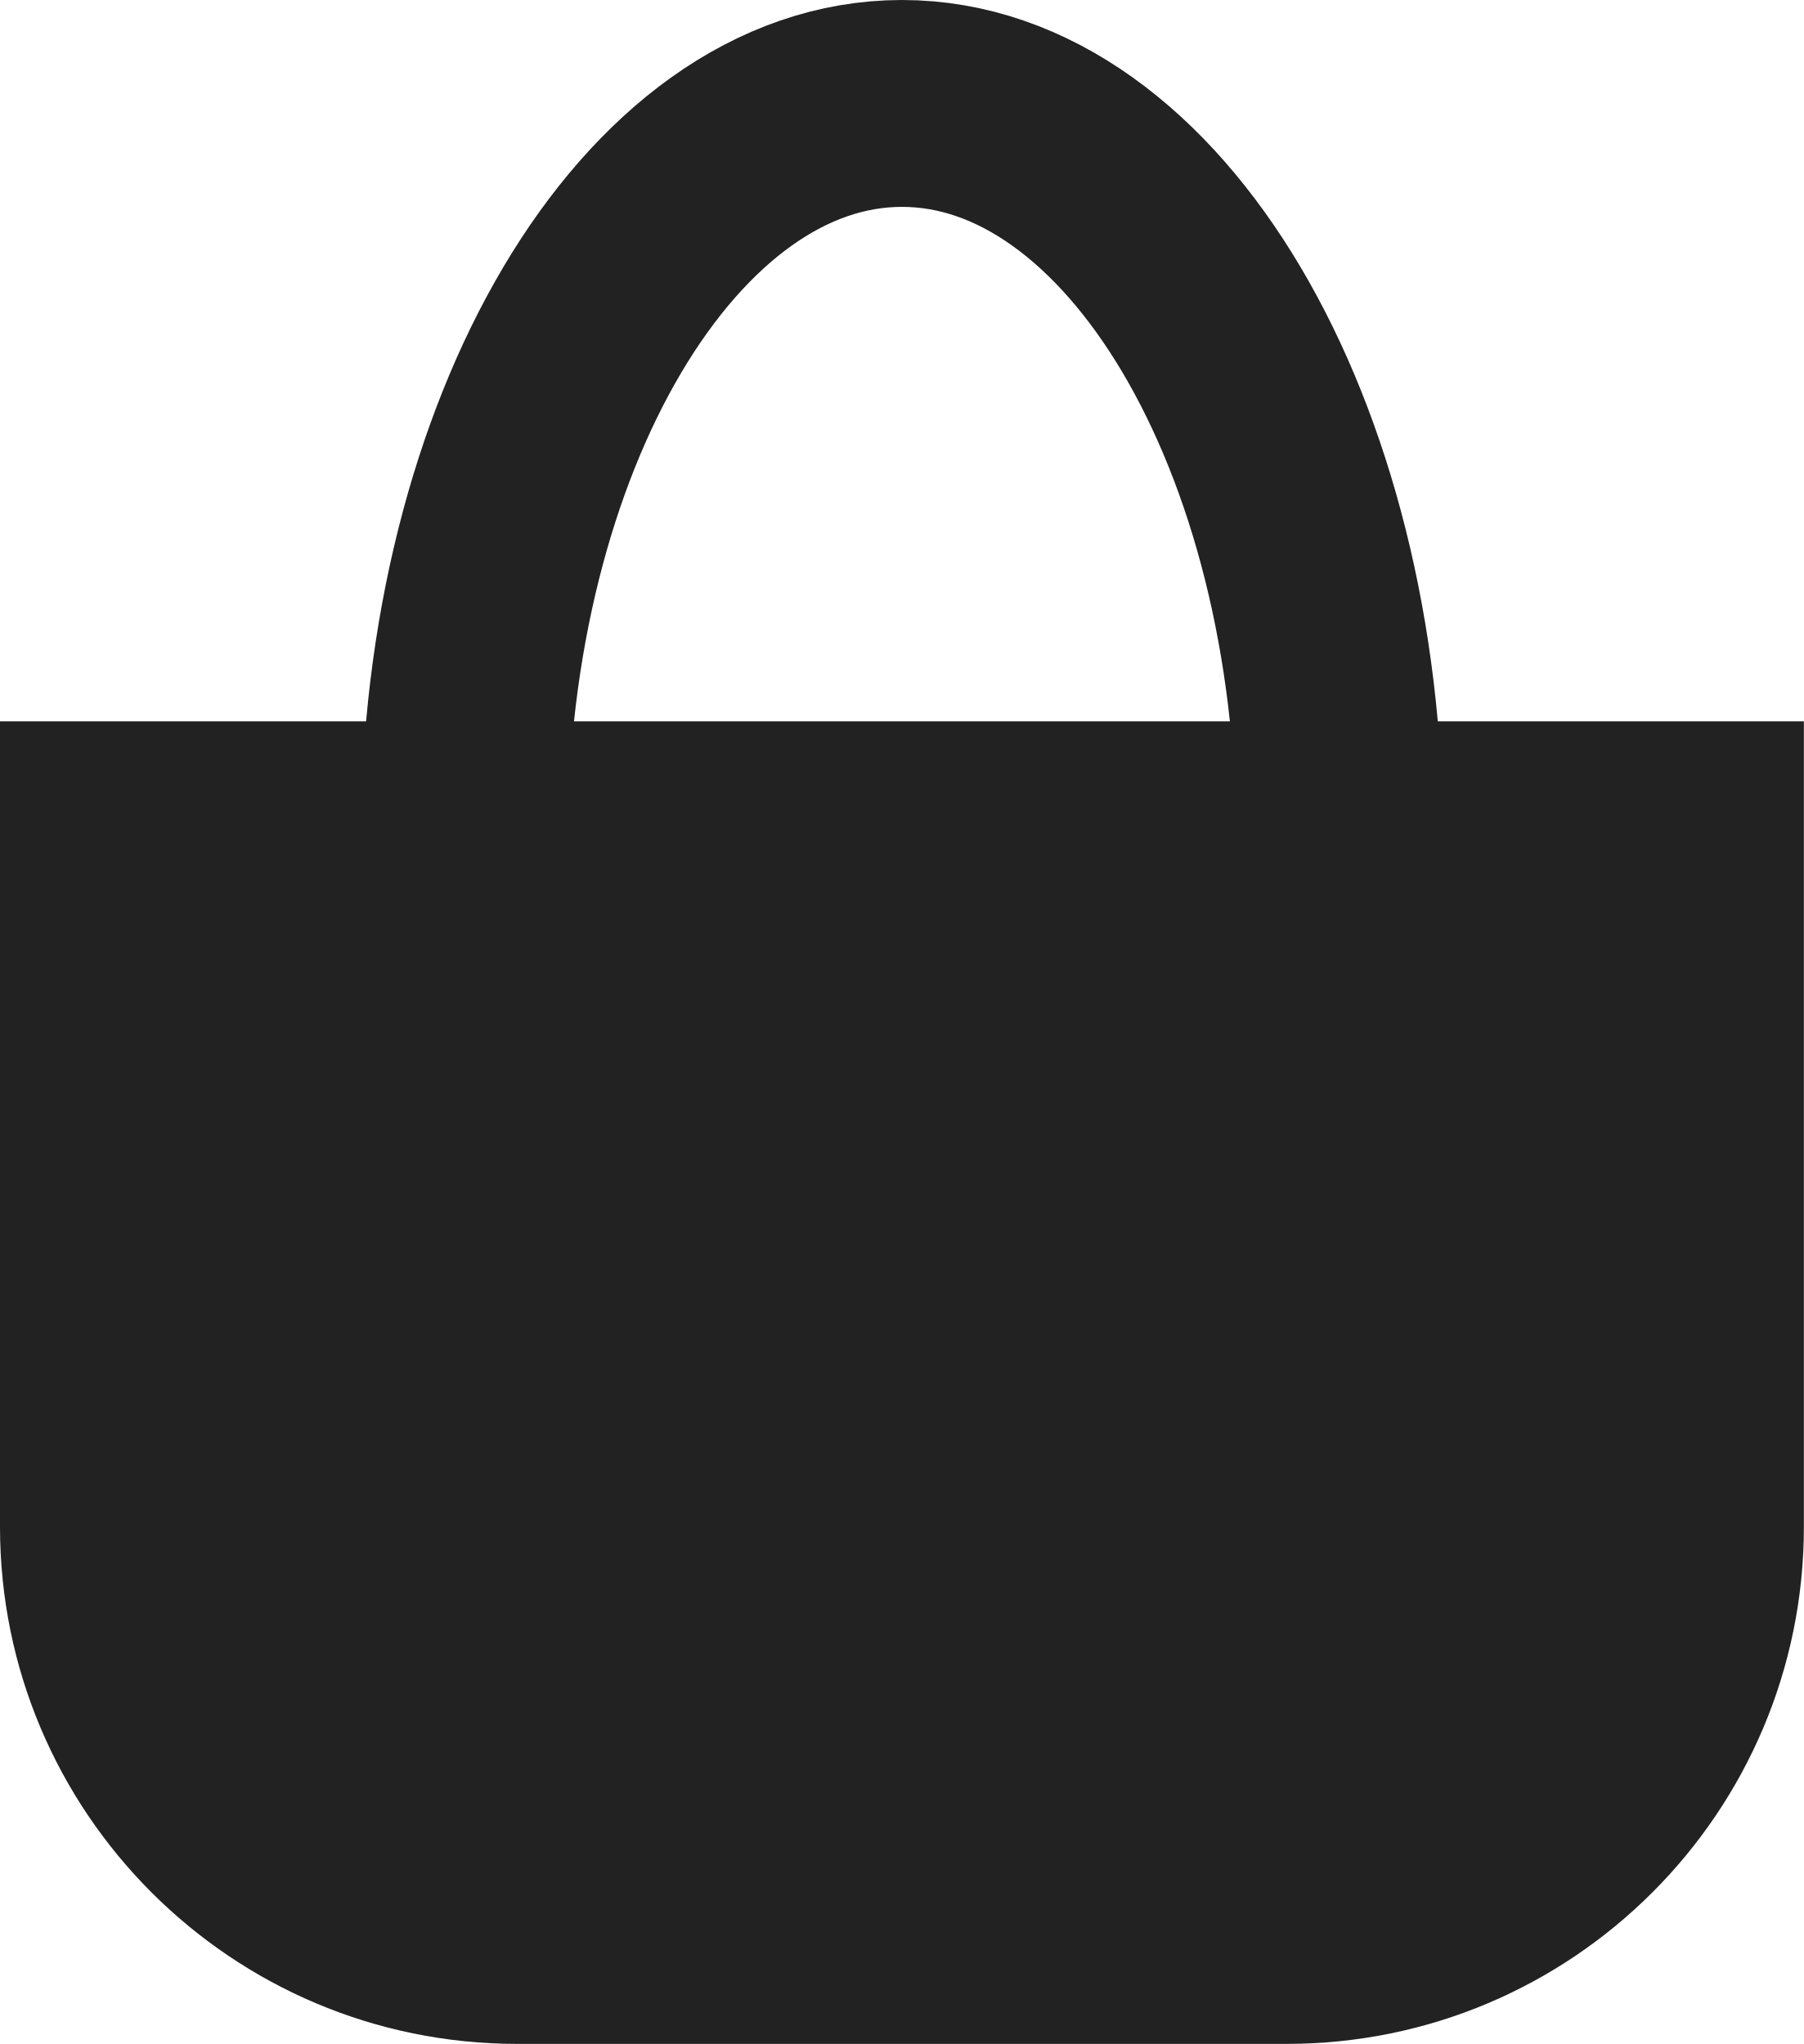
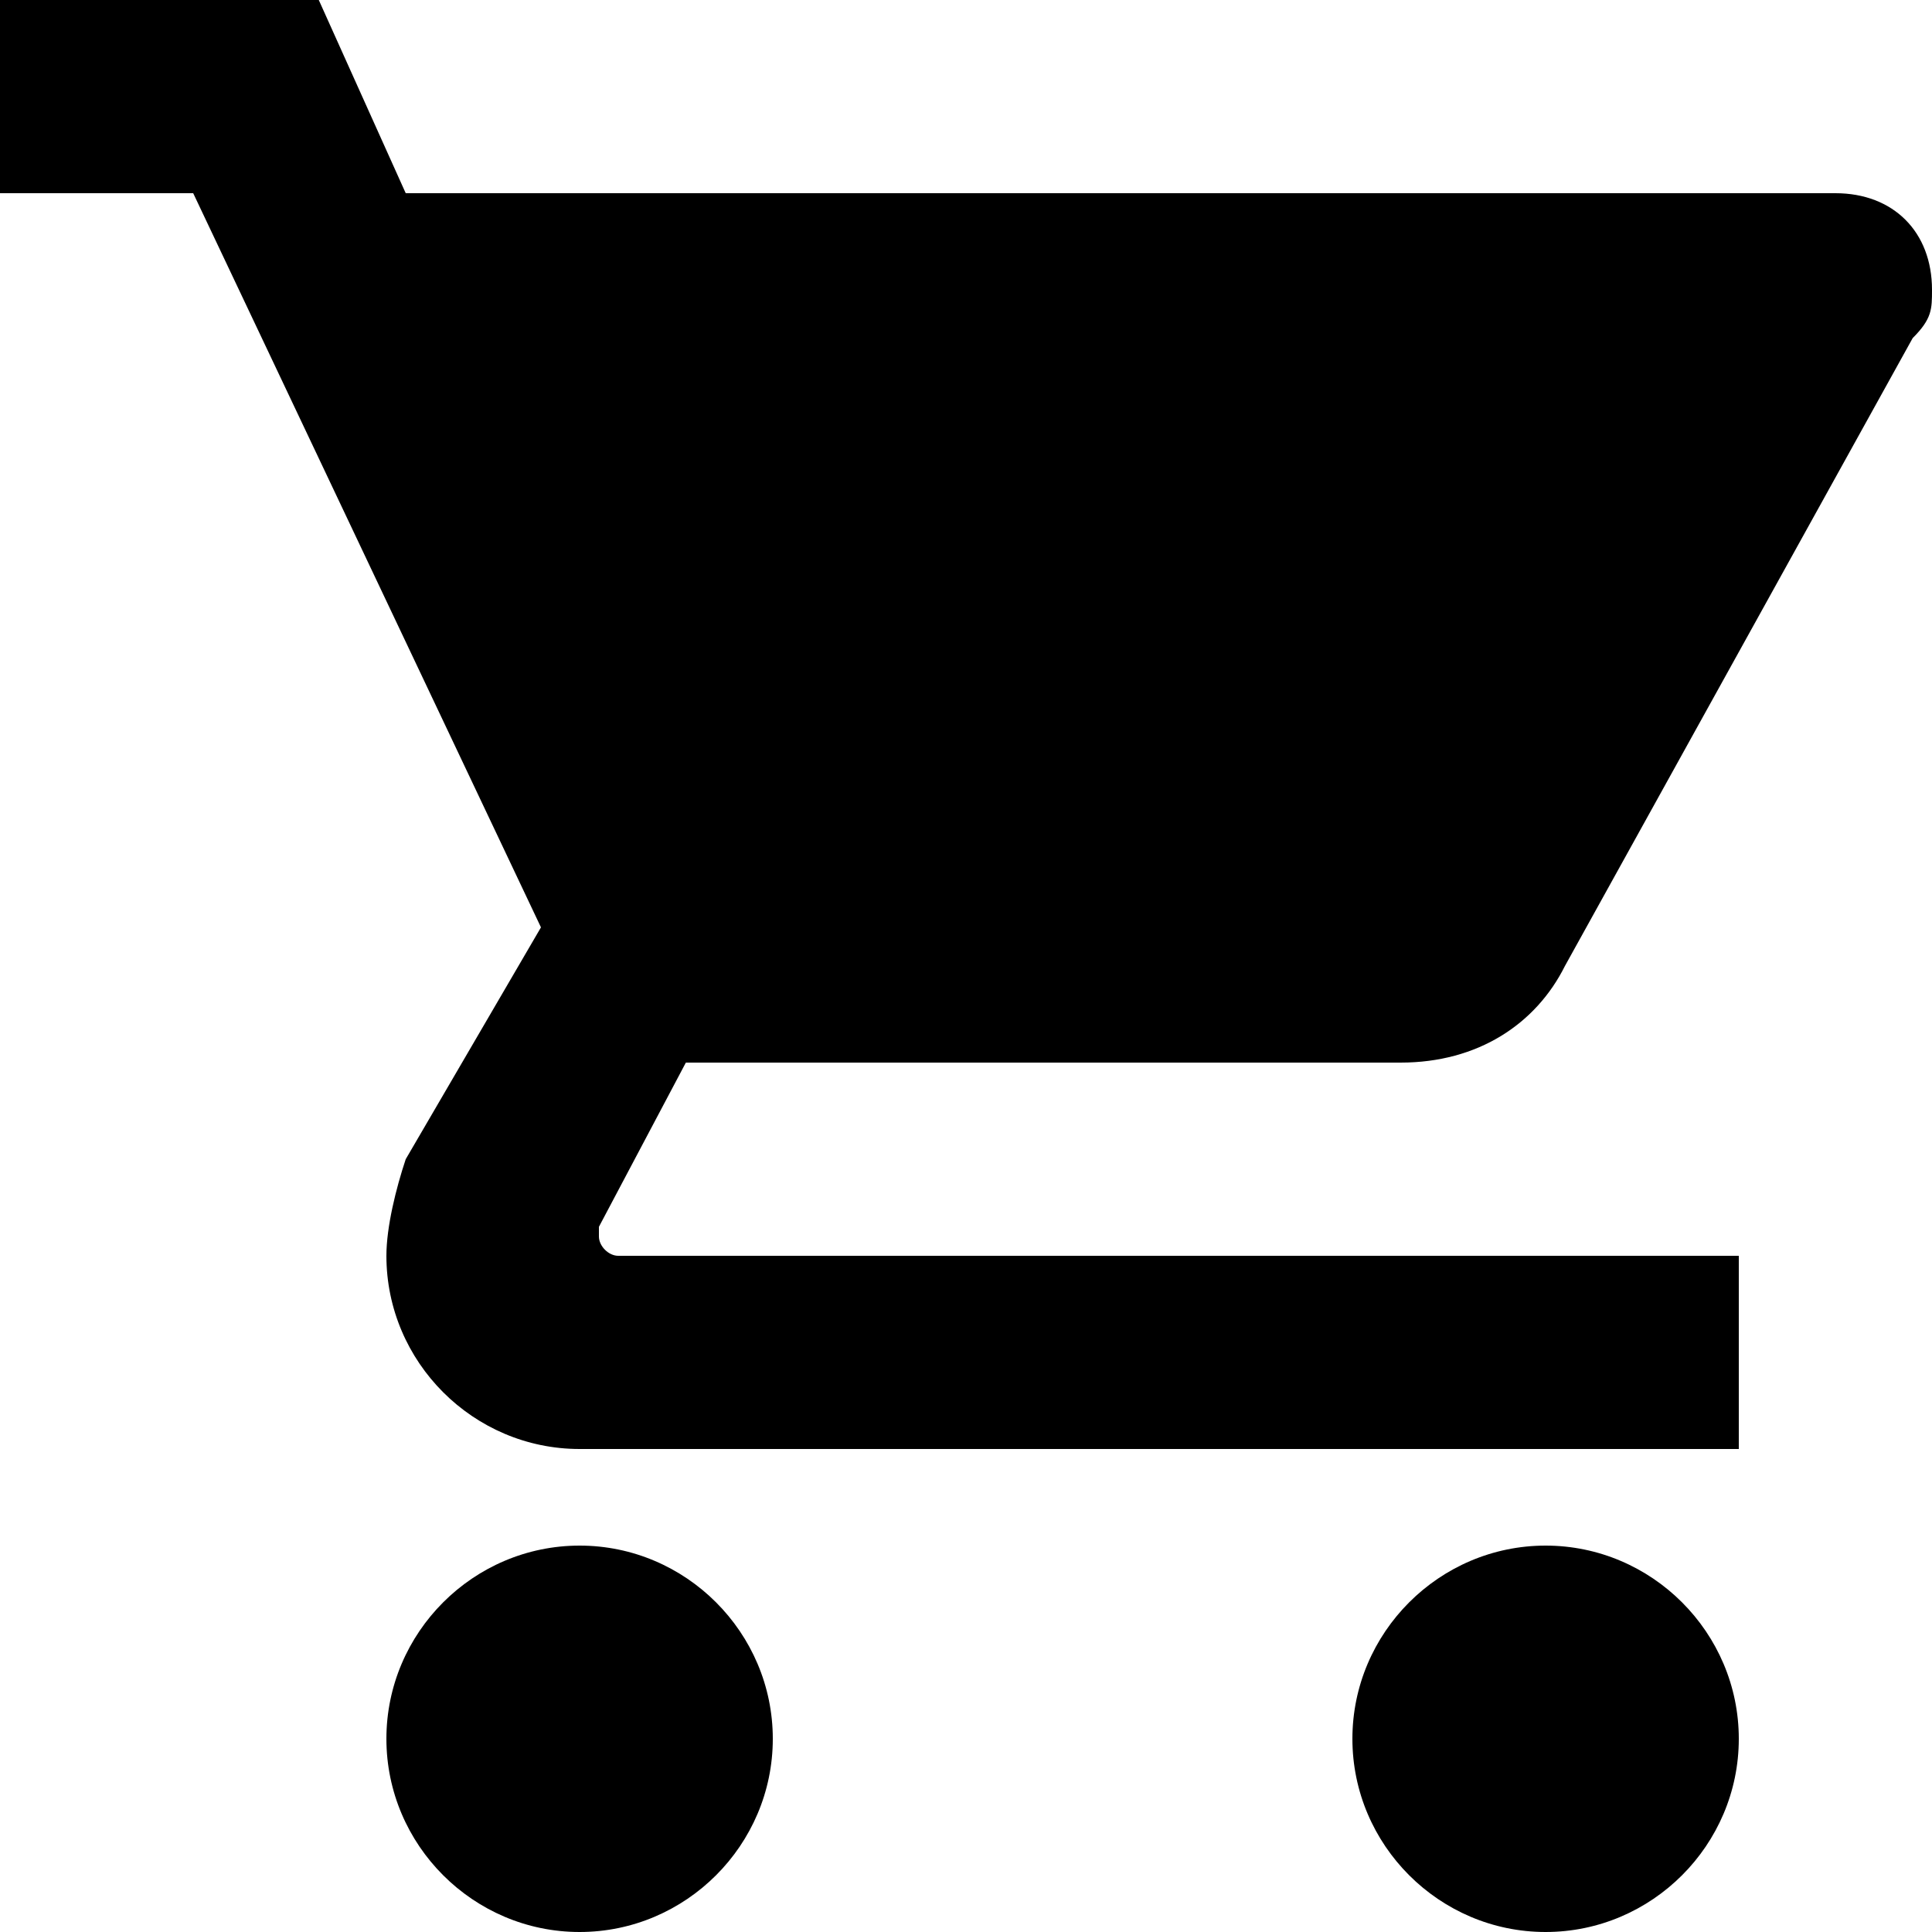
- <svg xmlns="http://www.w3.org/2000/svg" width="17.436" height="19.761" viewBox="0 0 17.436 19.761">
-   <g id="Group_5" data-name="Group 5" transform="translate(0 0)">
-     <path id="Rectangle_6" data-name="Rectangle 6" d="M0,0H17.436a0,0,0,0,1,0,0V7.786a5,5,0,0,1-5,5H5a5,5,0,0,1-5-5V0A0,0,0,0,1,0,0Z" transform="translate(0 6.974)" fill="#222" />
-     <g id="Ellipse_4" data-name="Ellipse 4" transform="translate(3.487 0)" fill="none" stroke="#222" stroke-width="2">
-       <ellipse cx="5.231" cy="8.137" rx="5.231" ry="8.137" stroke="none" />
-       <ellipse cx="5.231" cy="8.137" rx="4.231" ry="7.137" fill="none" />
+ <svg xmlns="http://www.w3.org/2000/svg" version="1.1" id="Capa_1" x="0px" y="0px" width="510px" height="510px" viewBox="0 0 510 510" style="enable-background:new 0 0 510 510;" xml:space="preserve">
+   <g>
+     <g id="shopping-cart">
+       <path d="M153,408c-28.05,0-51,22.95-51,51s22.95,51,51,51s51-22.95,51-51S181.05,408,153,408z M0,0v51h51l91.8,193.8L107.1,306    c-2.55,7.65-5.1,17.85-5.1,25.5c0,28.05,22.95,51,51,51h306v-51H163.2c-2.55,0-5.1-2.55-5.1-5.1v-2.551l22.95-43.35h188.7    c20.4,0,35.7-10.2,43.35-25.5L504.9,89.25c5.1-5.1,5.1-7.65,5.1-12.75c0-15.3-10.2-25.5-25.5-25.5H107.1L84.15,0H0z M408,408    c-28.05,0-51,22.95-51,51s22.95,51,51,51s51-22.95,51-51S436.05,408,408,408z" />
    </g>
  </g>
+   <g>
+ </g>
+   <g>
+ </g>
+   <g>
+ </g>
+   <g>
+ </g>
+   <g>
+ </g>
+   <g>
+ </g>
+   <g>
+ </g>
+   <g>
+ </g>
+   <g>
+ </g>
+   <g>
+ </g>
+   <g>
+ </g>
+   <g>
+ </g>
+   <g>
+ </g>
+   <g>
+ </g>
+   <g>
+ </g>
</svg>
